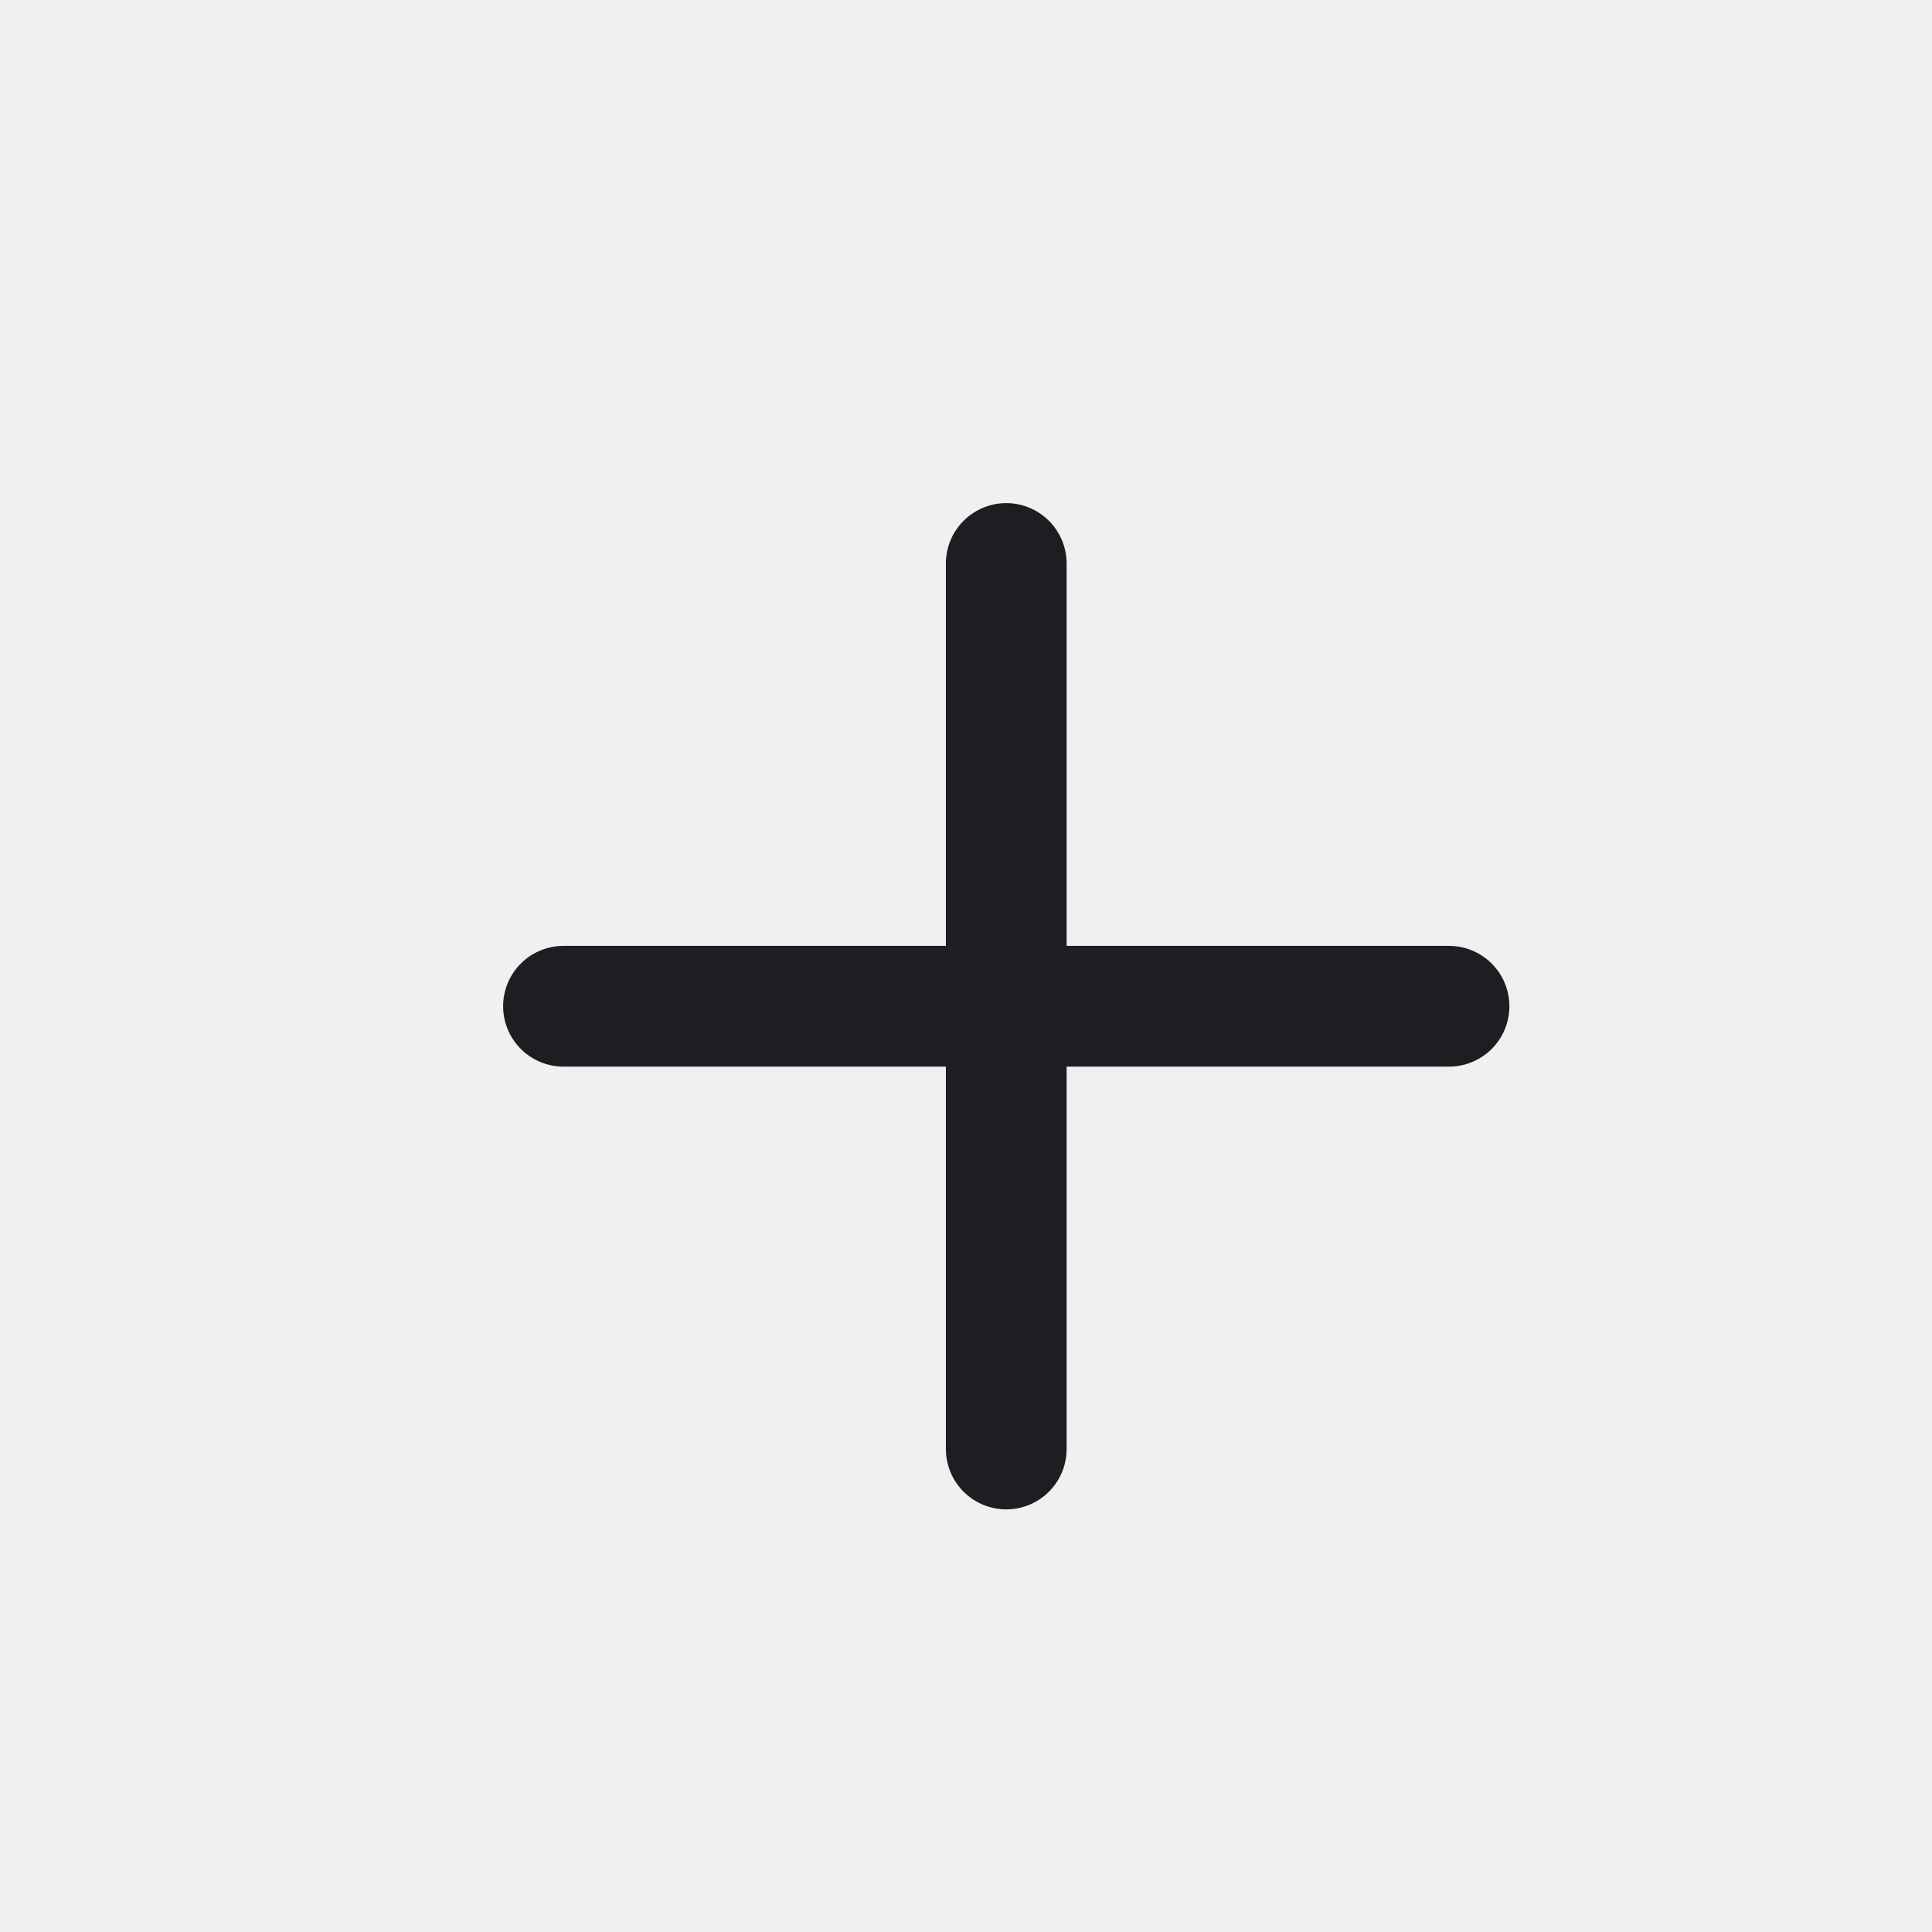
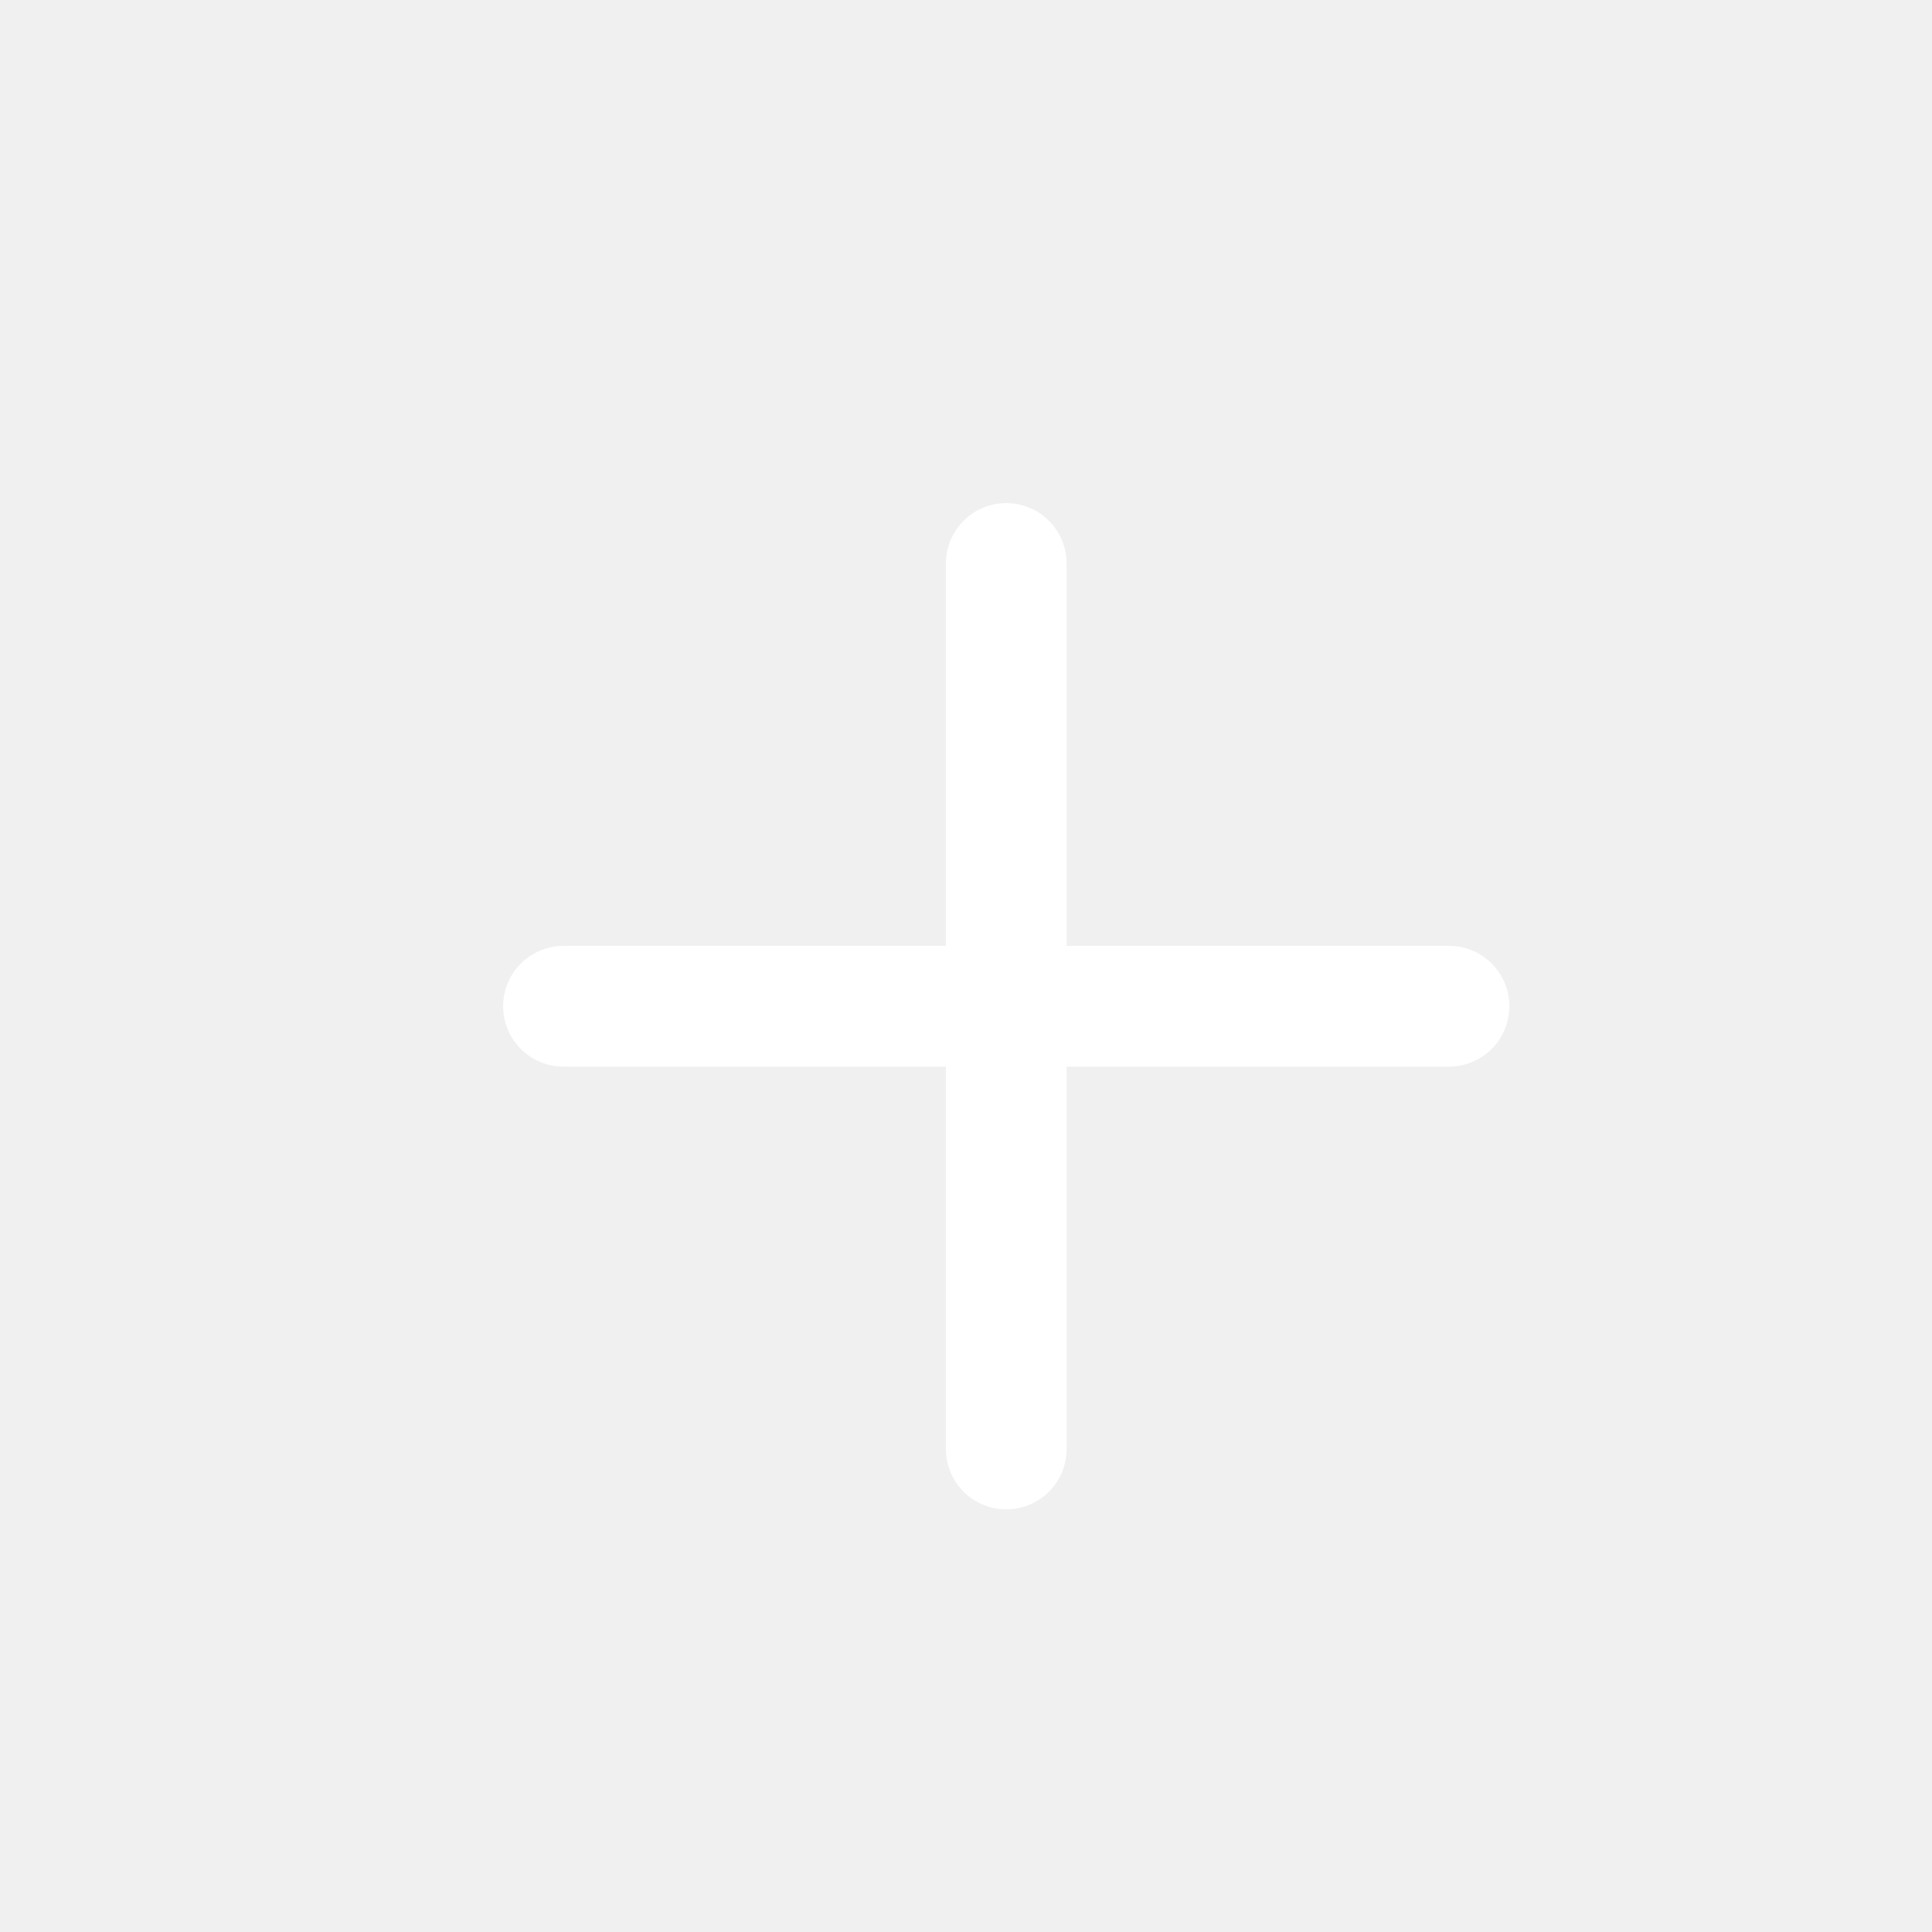
<svg xmlns="http://www.w3.org/2000/svg" width="24" height="24" viewBox="0 0 24 24" fill="none">
-   <path d="M12.5 7V18" stroke="#1C1E21" stroke-width="1.5" stroke-linecap="round" stroke-linejoin="round" />
-   <path d="M7 12.5H18" stroke="#1C1E21" stroke-width="1.5" stroke-linecap="round" stroke-linejoin="round" />
+   <path d="M12.5 7V18" stroke="#FFFFFF" stroke-width="1.5" stroke-linecap="round" stroke-linejoin="round" />
+   <path d="M7 12.5H18" stroke="#FFFFFF" stroke-width="1.5" stroke-linecap="round" stroke-linejoin="round" />
</svg>
